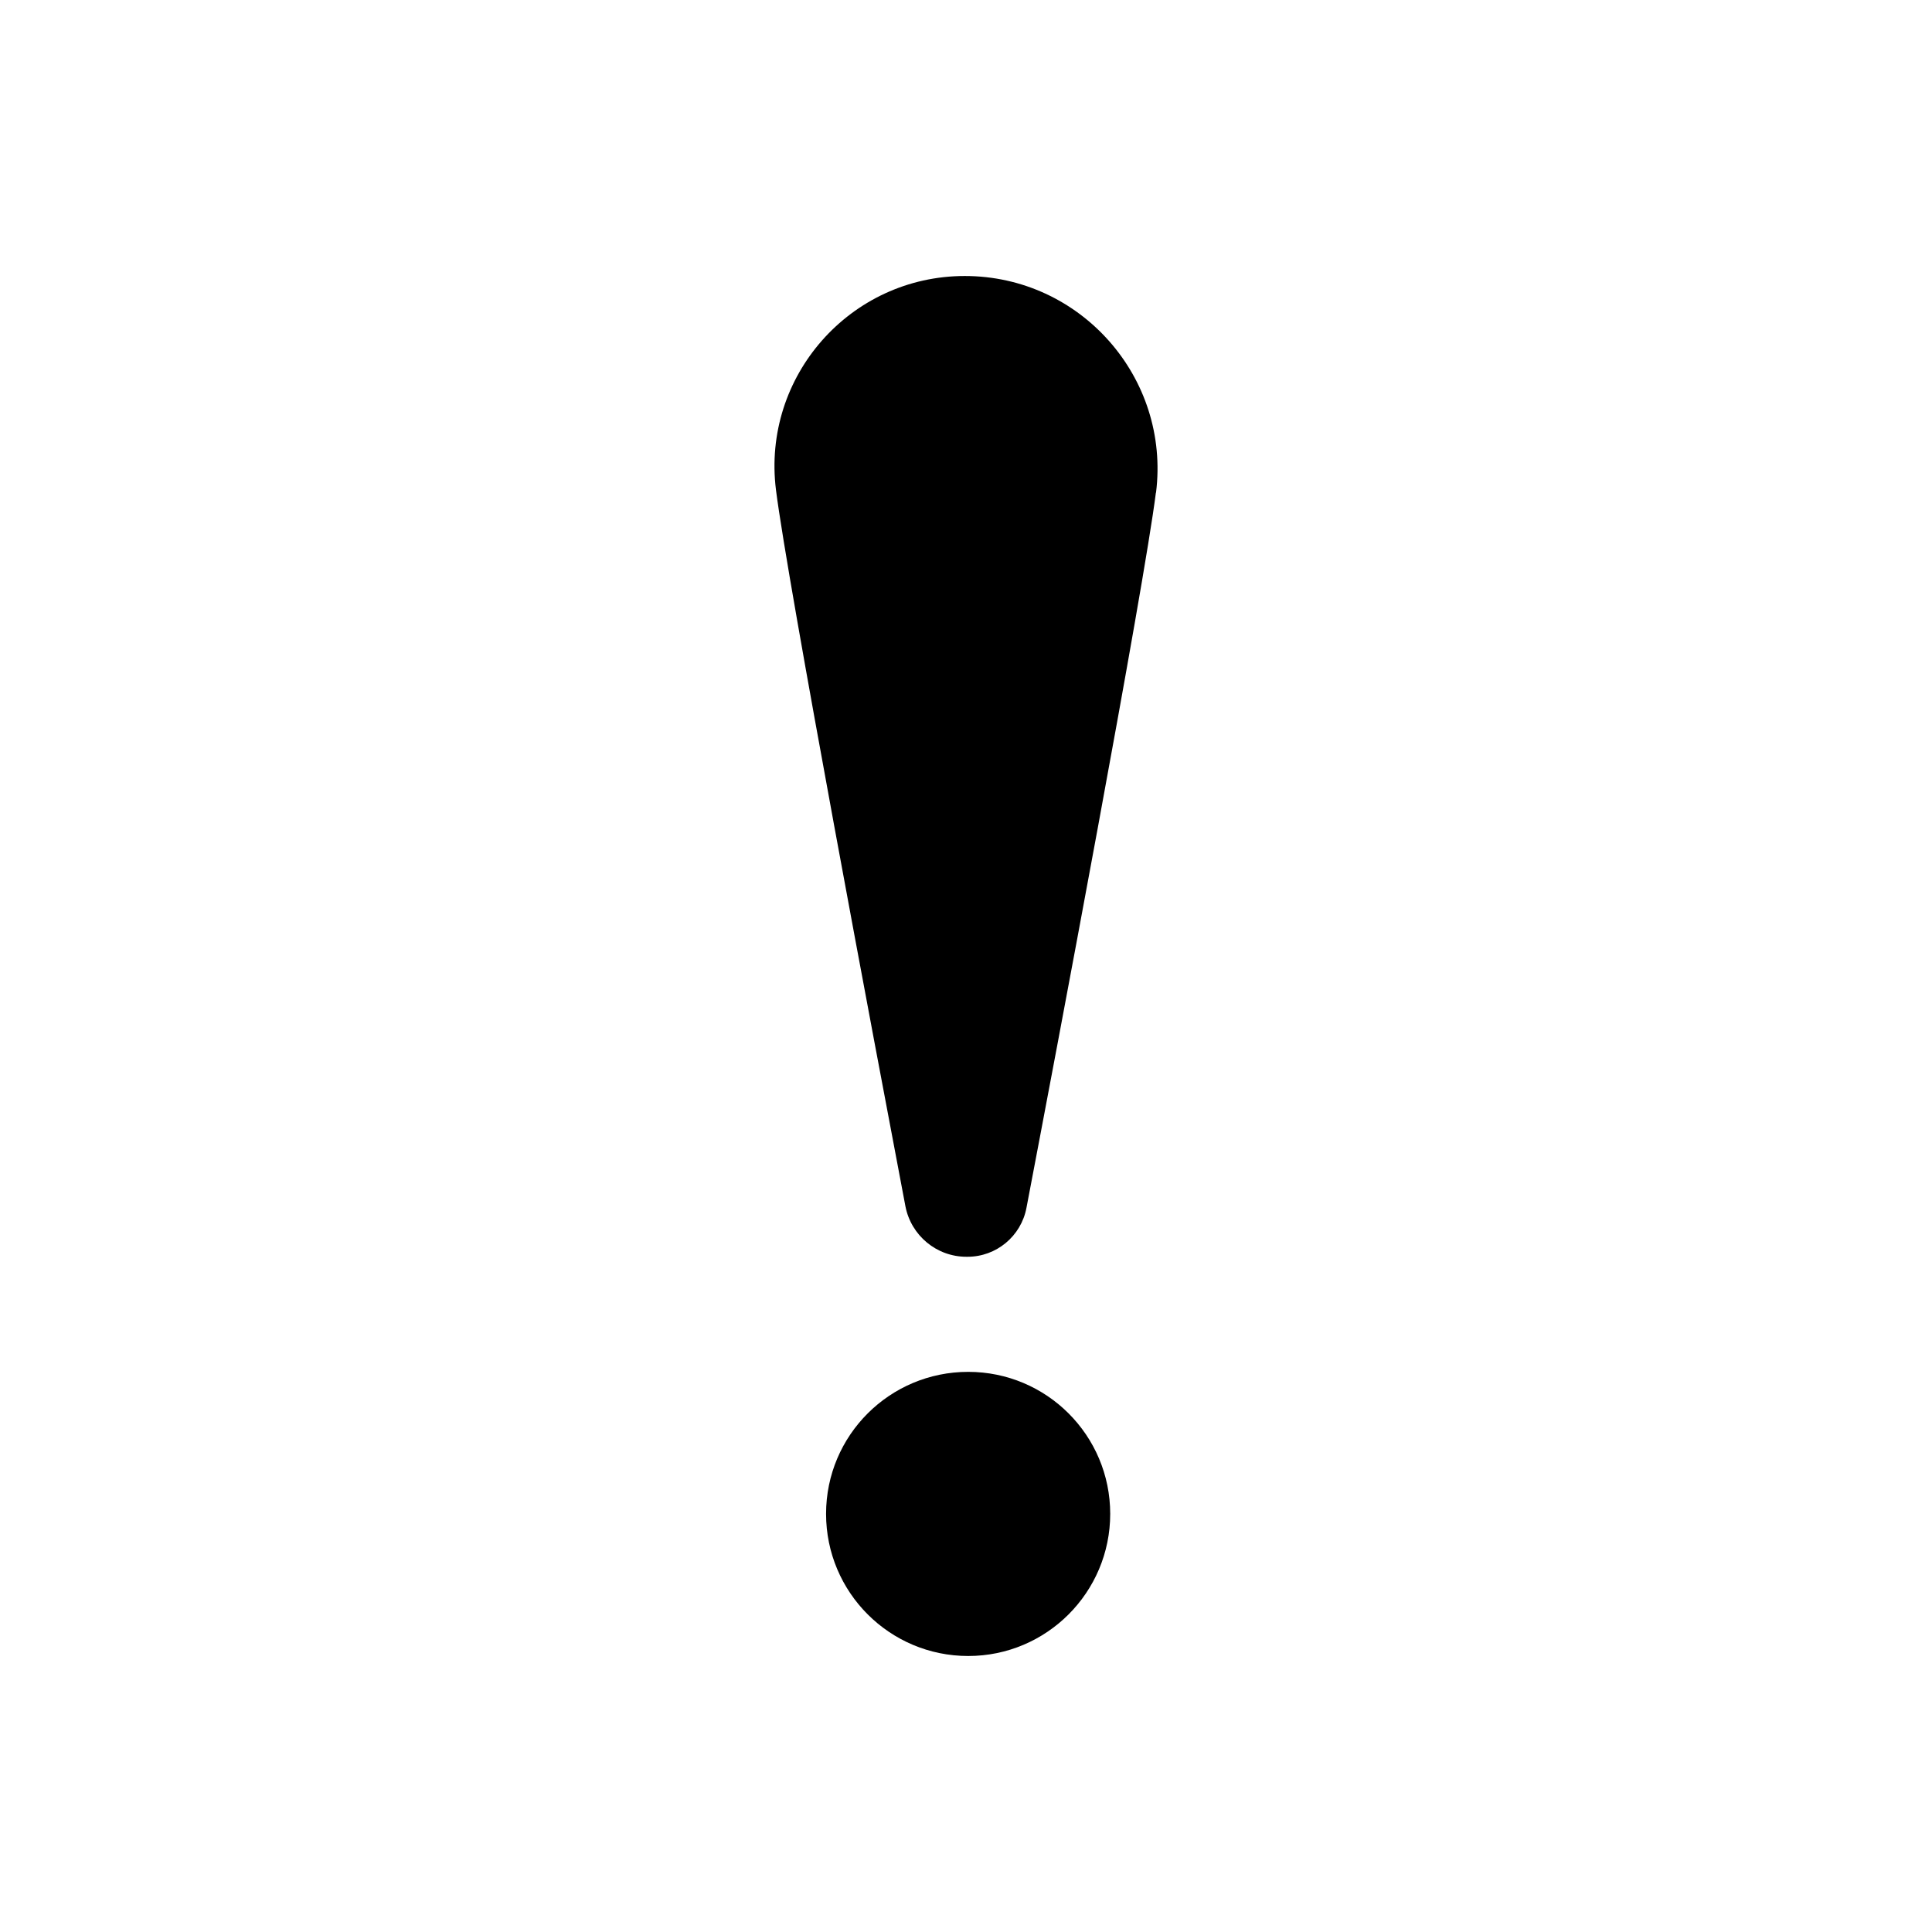
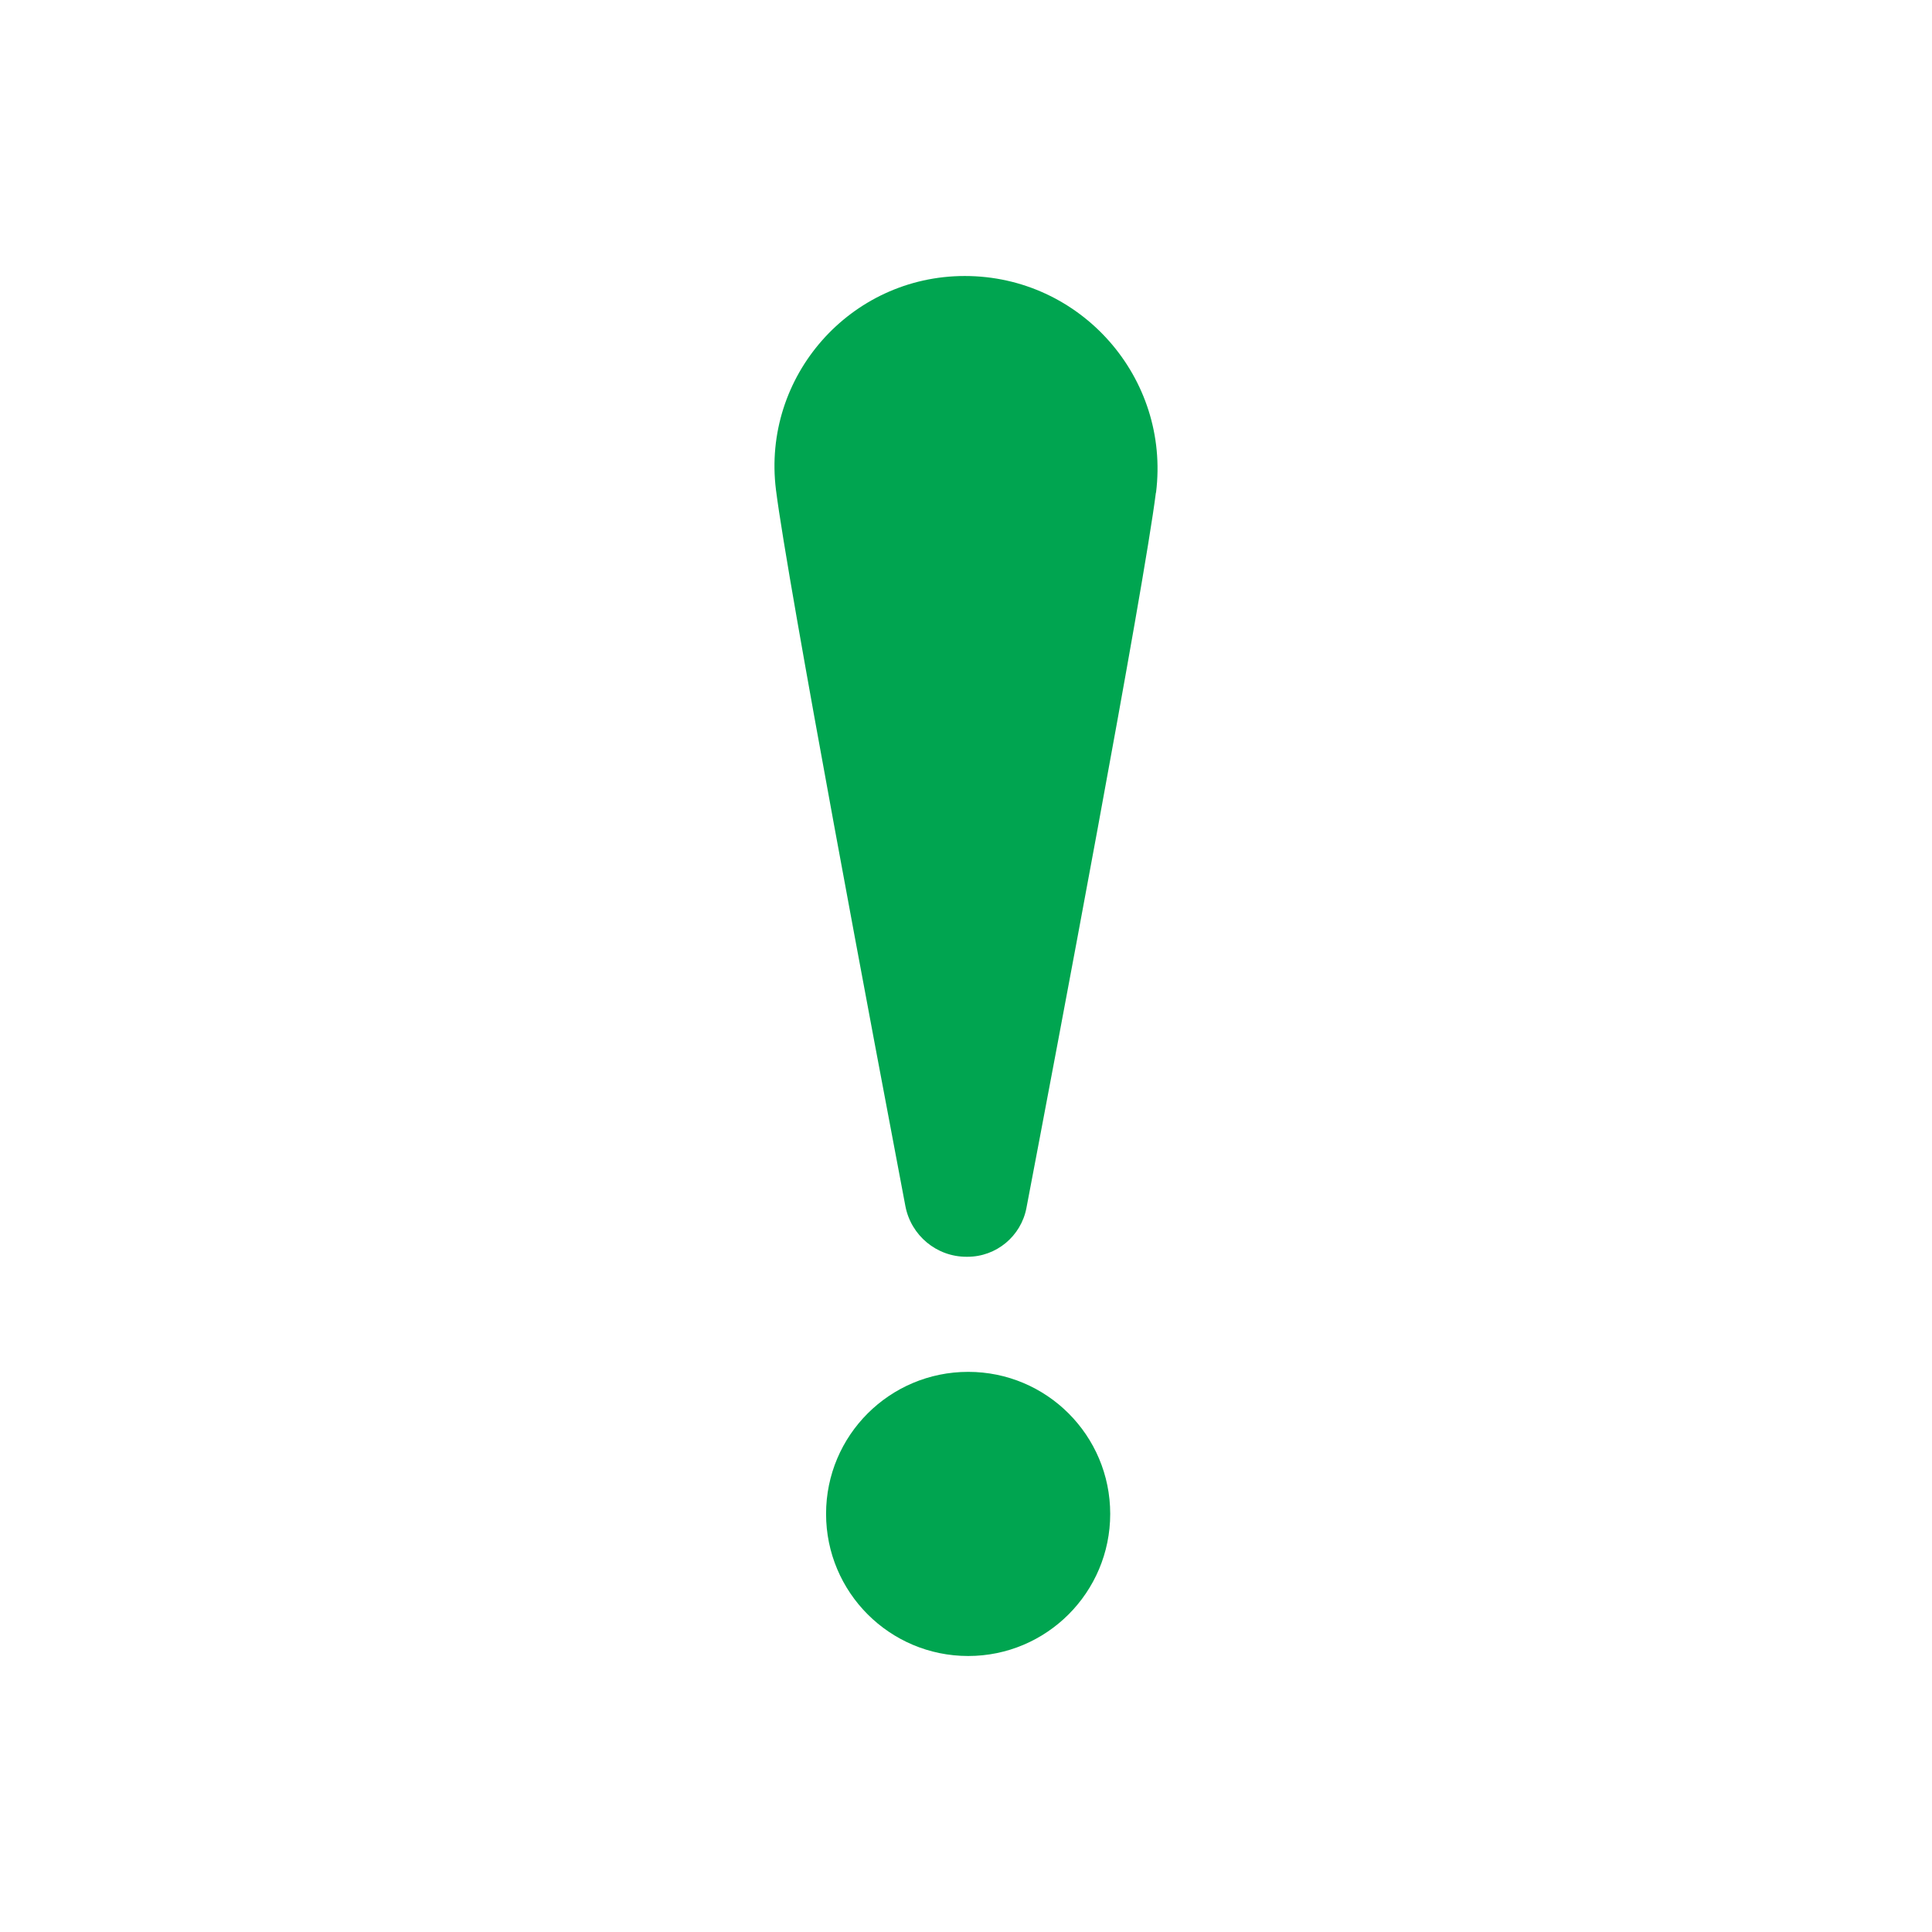
<svg xmlns="http://www.w3.org/2000/svg" role="img" focusable="false" aria-hidden="true" viewBox="0 0 14 14">
-   <path d="m 7.016,12 c -0.569,0 -1.03,-0.461 -1.03,-1.03 0,-0.569 0.461,-1.029 1.03,-1.029 0.569,0 1.029,0.461 1.029,1.029 0,0.569 -0.461,1.03 -1.029,1.03 z m 1.36,-8.43 c -0.087,0.694 -0.726,4.072 -0.938,5.183 -0.039,0.205 -0.218,0.354 -0.427,0.354 l -0.008,0 c -0.216,0 -0.401,-0.154 -0.442,-0.366 -0.214,-1.127 -0.852,-4.508 -0.938,-5.191 C 5.52,2.727 6.162,2 6.991,2 c 0.84,5e-5 1.49,0.737 1.386,1.57 z" />
+   <path fill="#00A550" d="m 7.016,12 c -0.569,0 -1.03,-0.461 -1.03,-1.03 0,-0.569 0.461,-1.029 1.03,-1.029 0.569,0 1.029,0.461 1.029,1.029 0,0.569 -0.461,1.03 -1.029,1.03 z m 1.36,-8.43 c -0.087,0.694 -0.726,4.072 -0.938,5.183 -0.039,0.205 -0.218,0.354 -0.427,0.354 l -0.008,0 c -0.216,0 -0.401,-0.154 -0.442,-0.366 -0.214,-1.127 -0.852,-4.508 -0.938,-5.191 C 5.52,2.727 6.162,2 6.991,2 c 0.84,5e-5 1.49,0.737 1.386,1.57 z" />
</svg>
